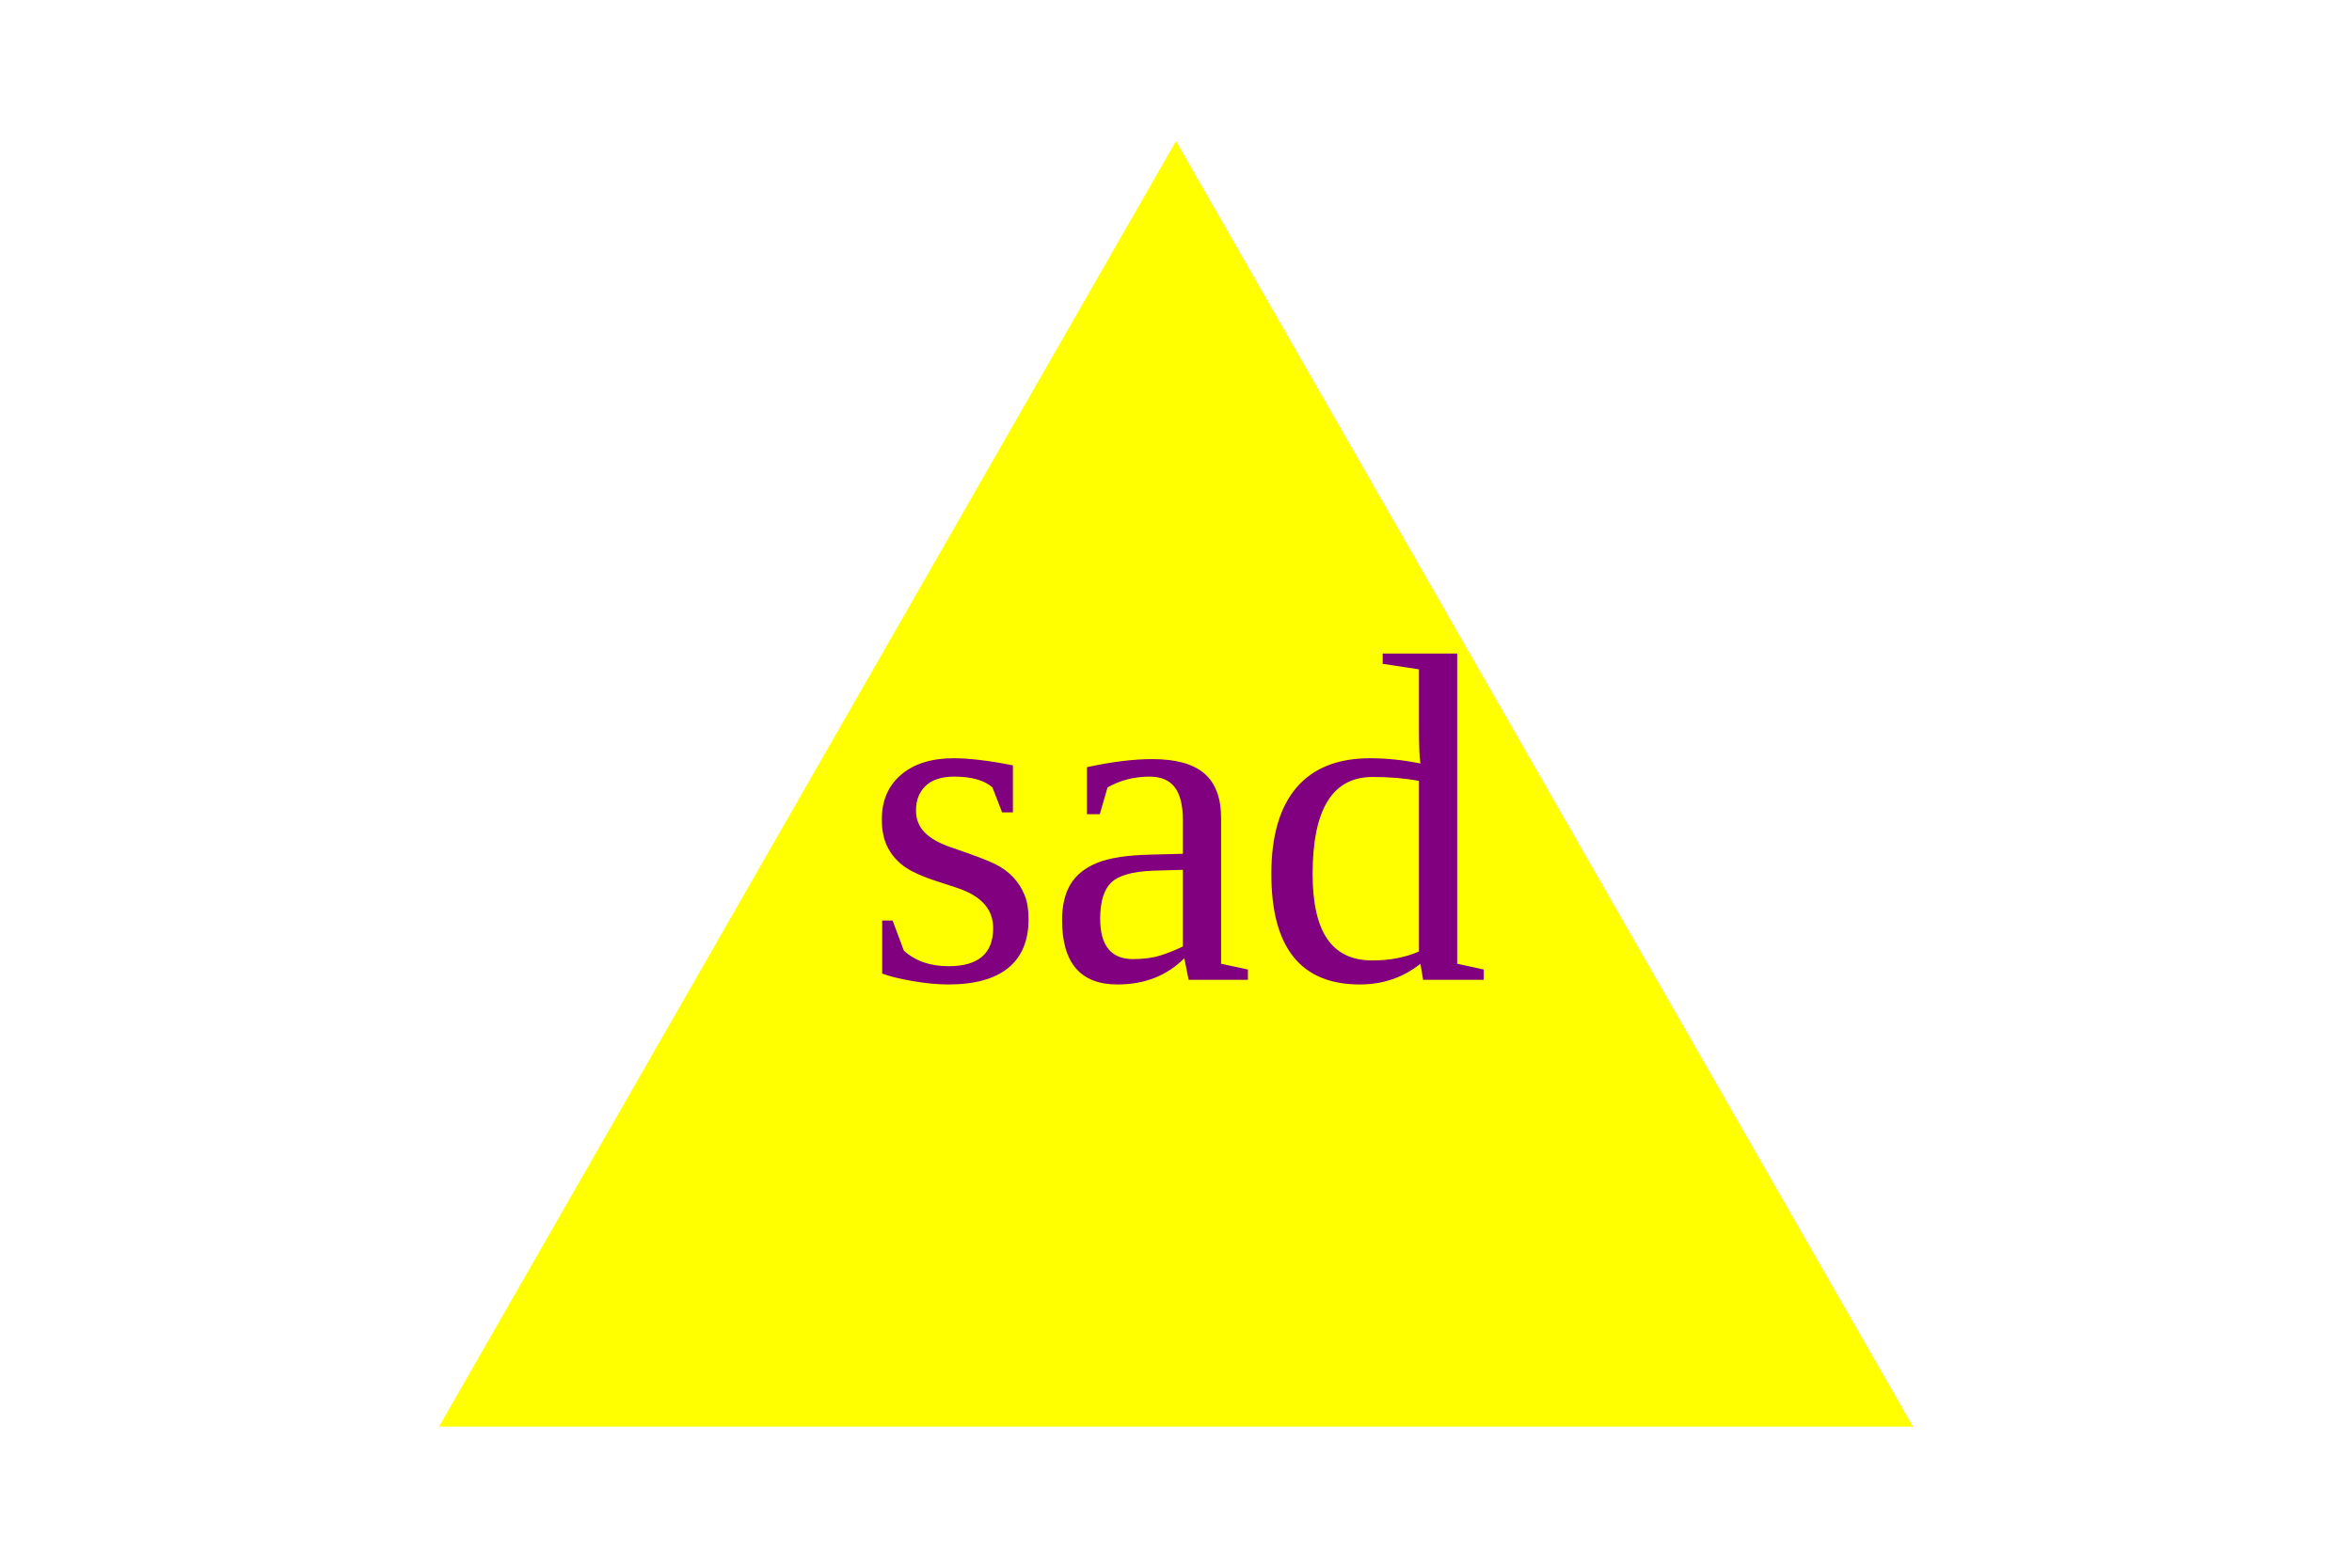
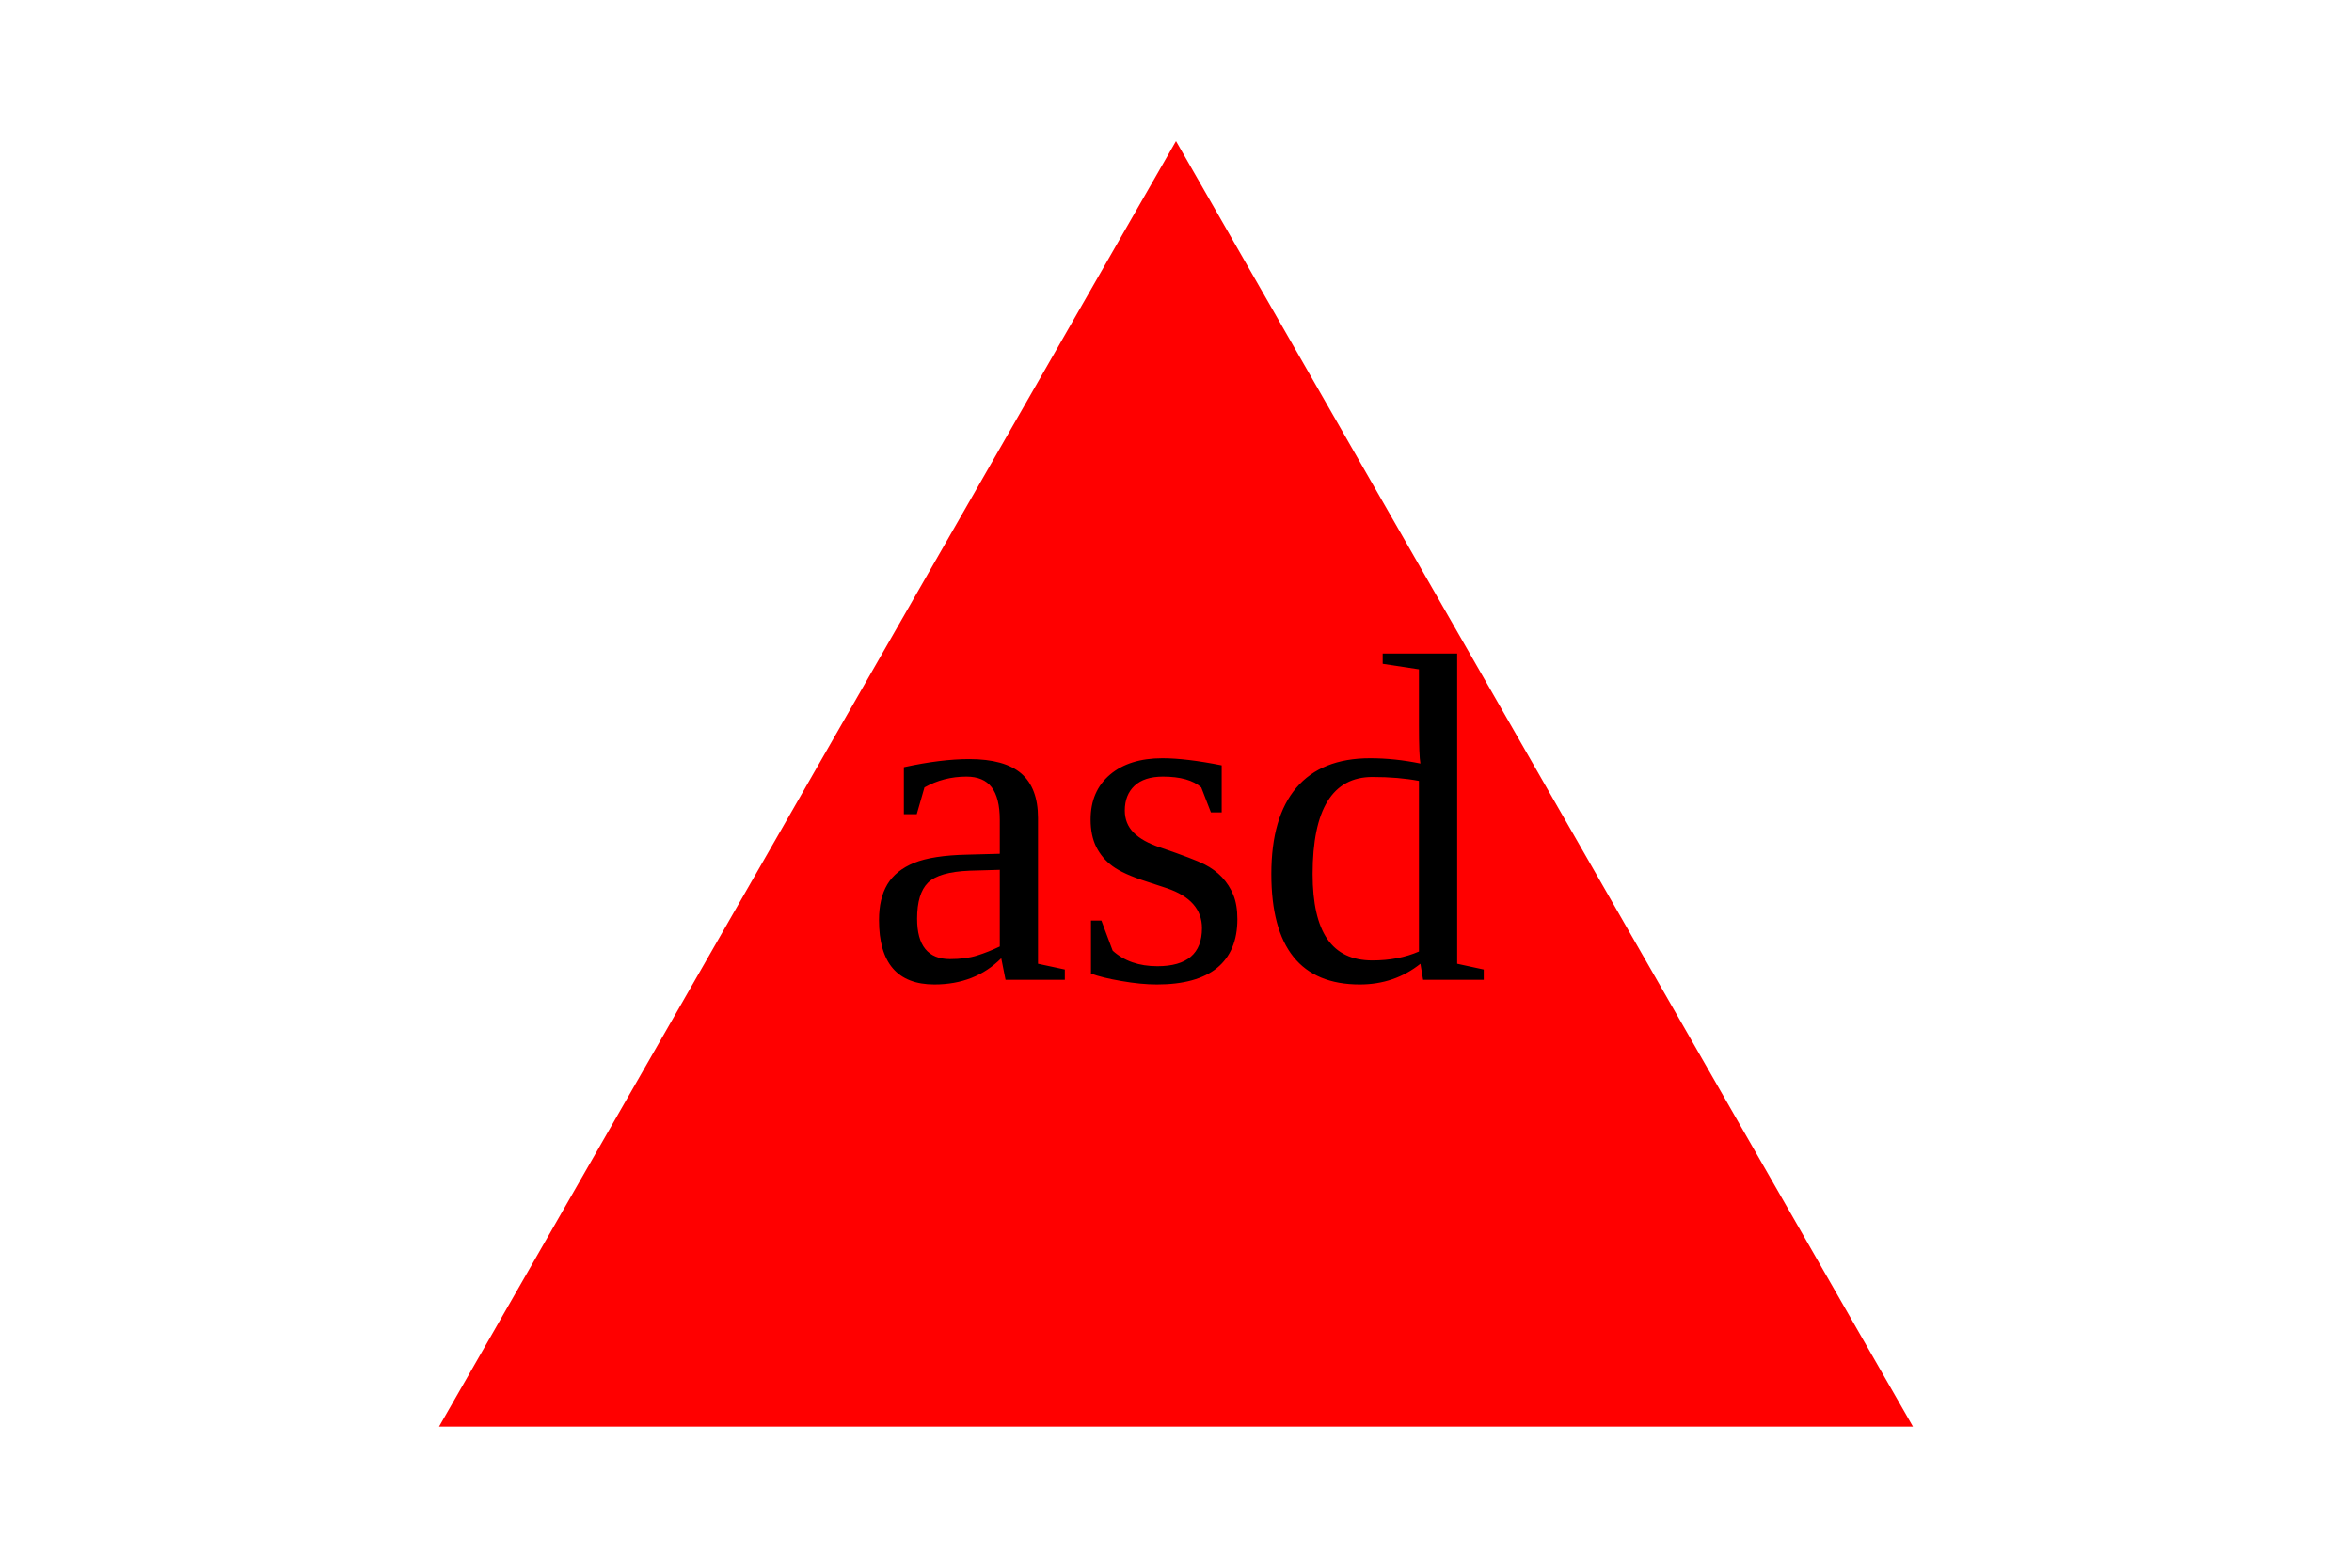
<svg xmlns="http://www.w3.org/2000/svg" version="1.1" width="300" height="200">
-   <polygon points="150, 18 244, 182 56, 182" fill="Yellow" />
-   <text x="150" y="125" font-size="60" text-anchor="middle" fill="Purple">sad</text>
+   <polygon points="150, 18 244, 182 56, 182" fill="Red" />
+   <text x="150" y="125" font-size="60" text-anchor="middle" fill="h234">asd</text>
</svg>
